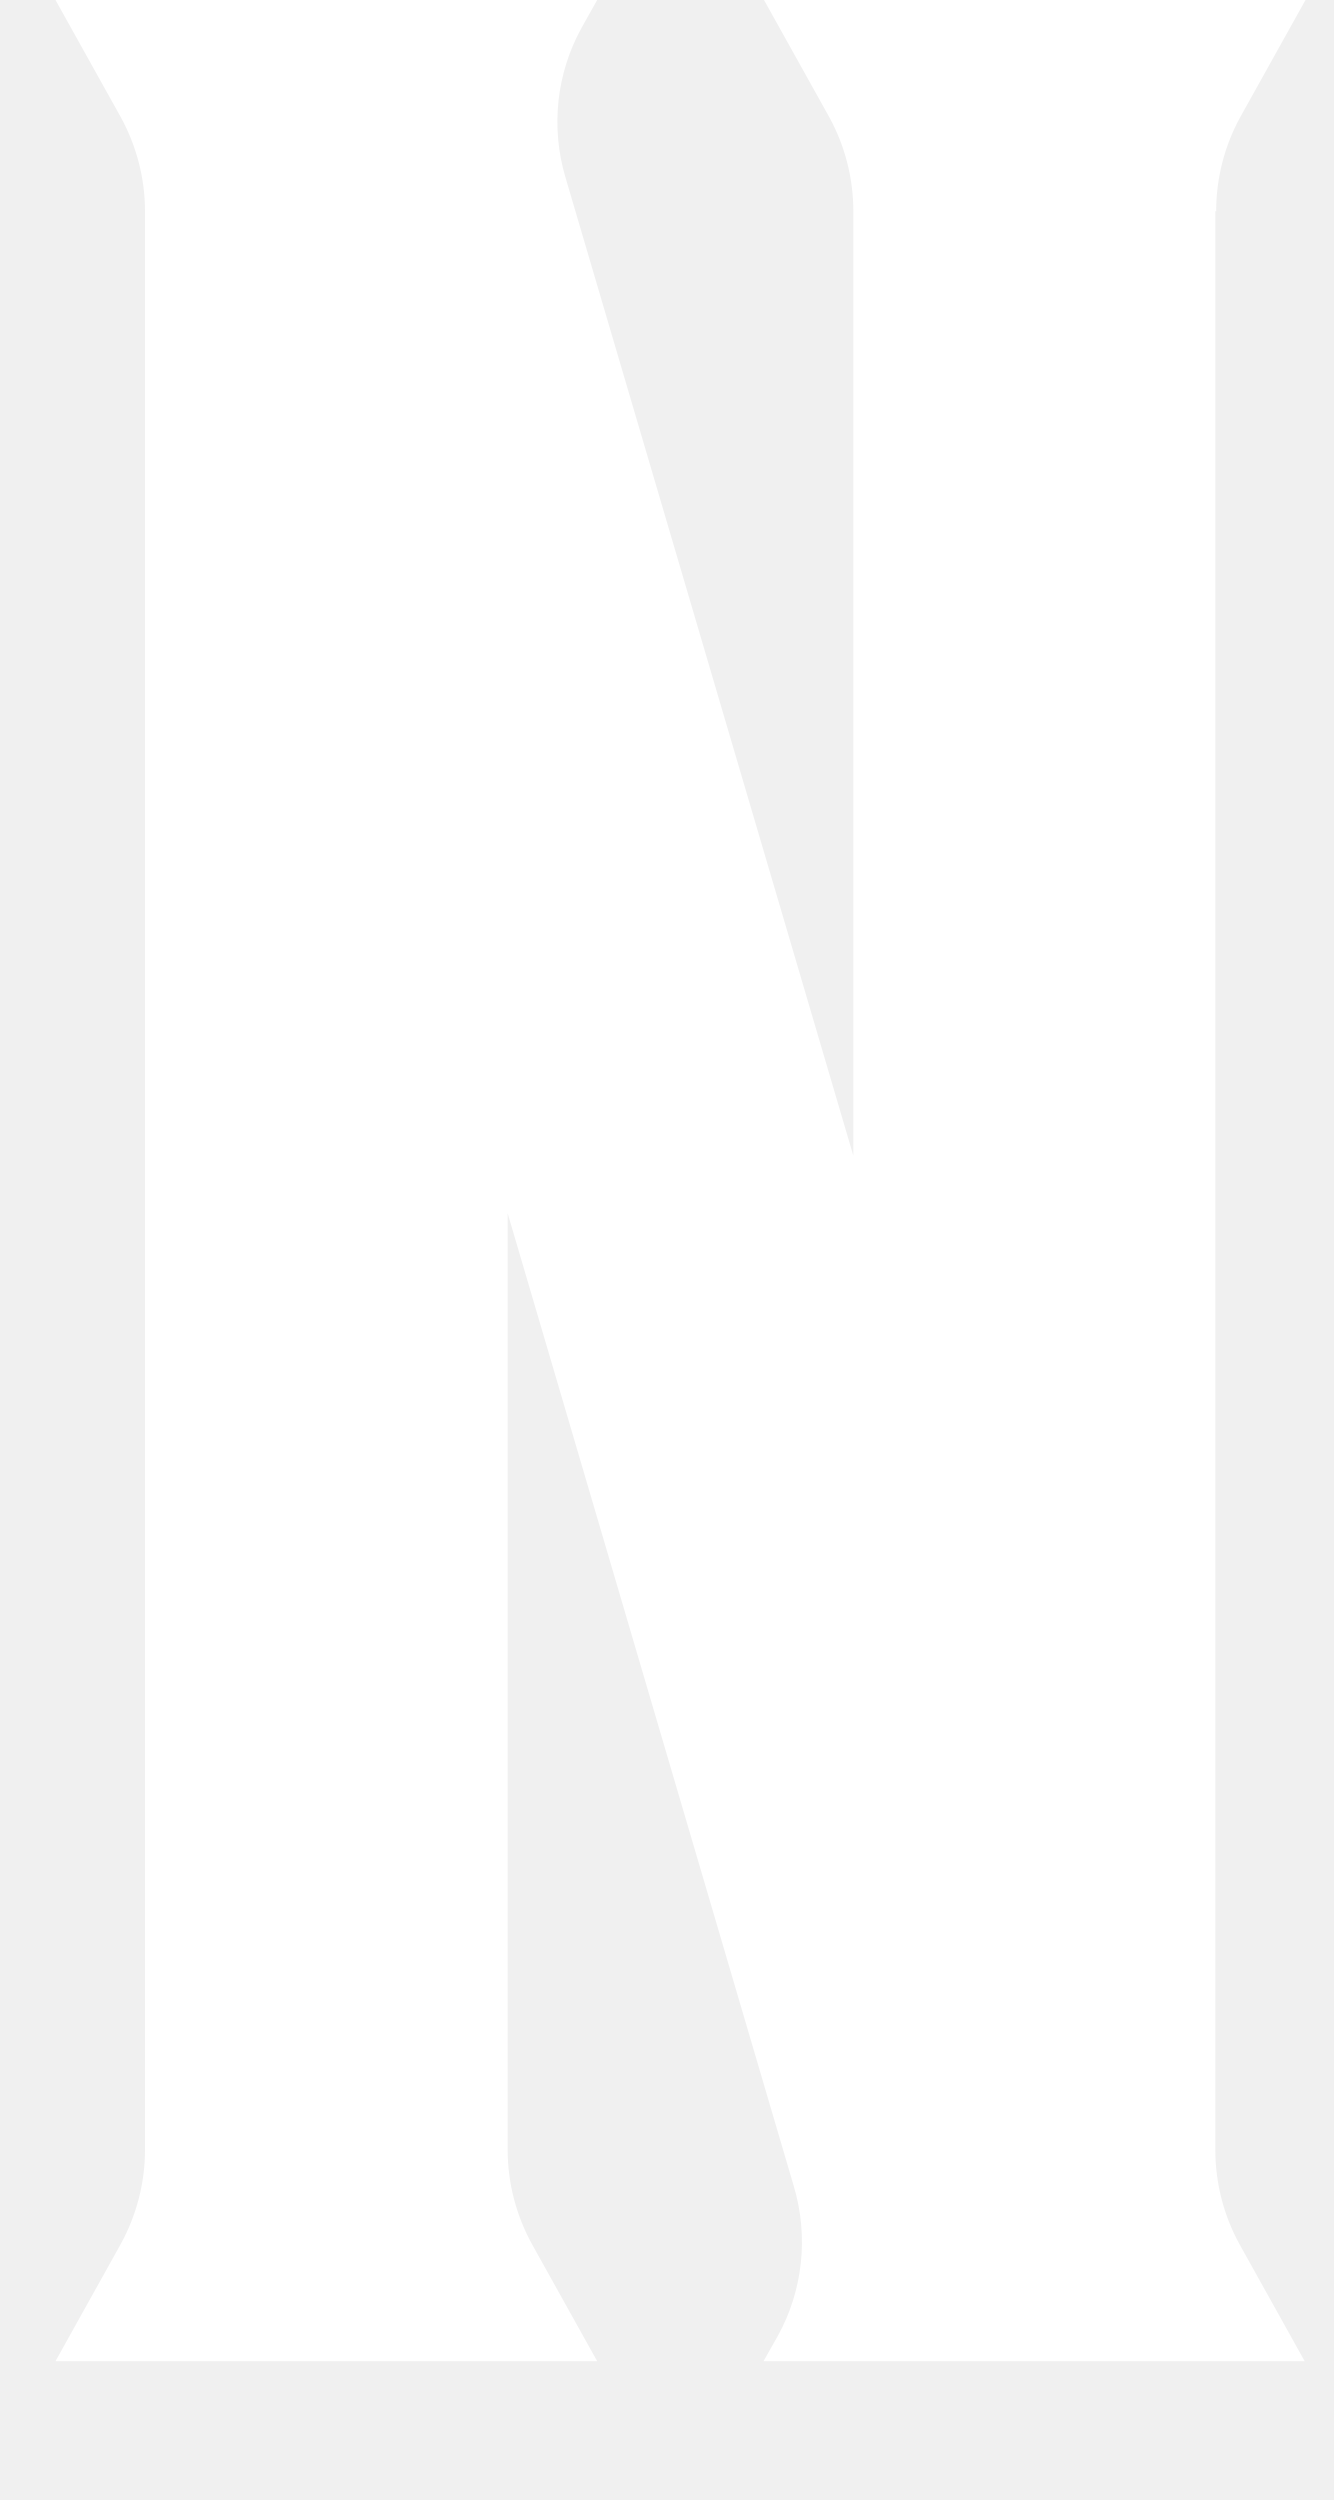
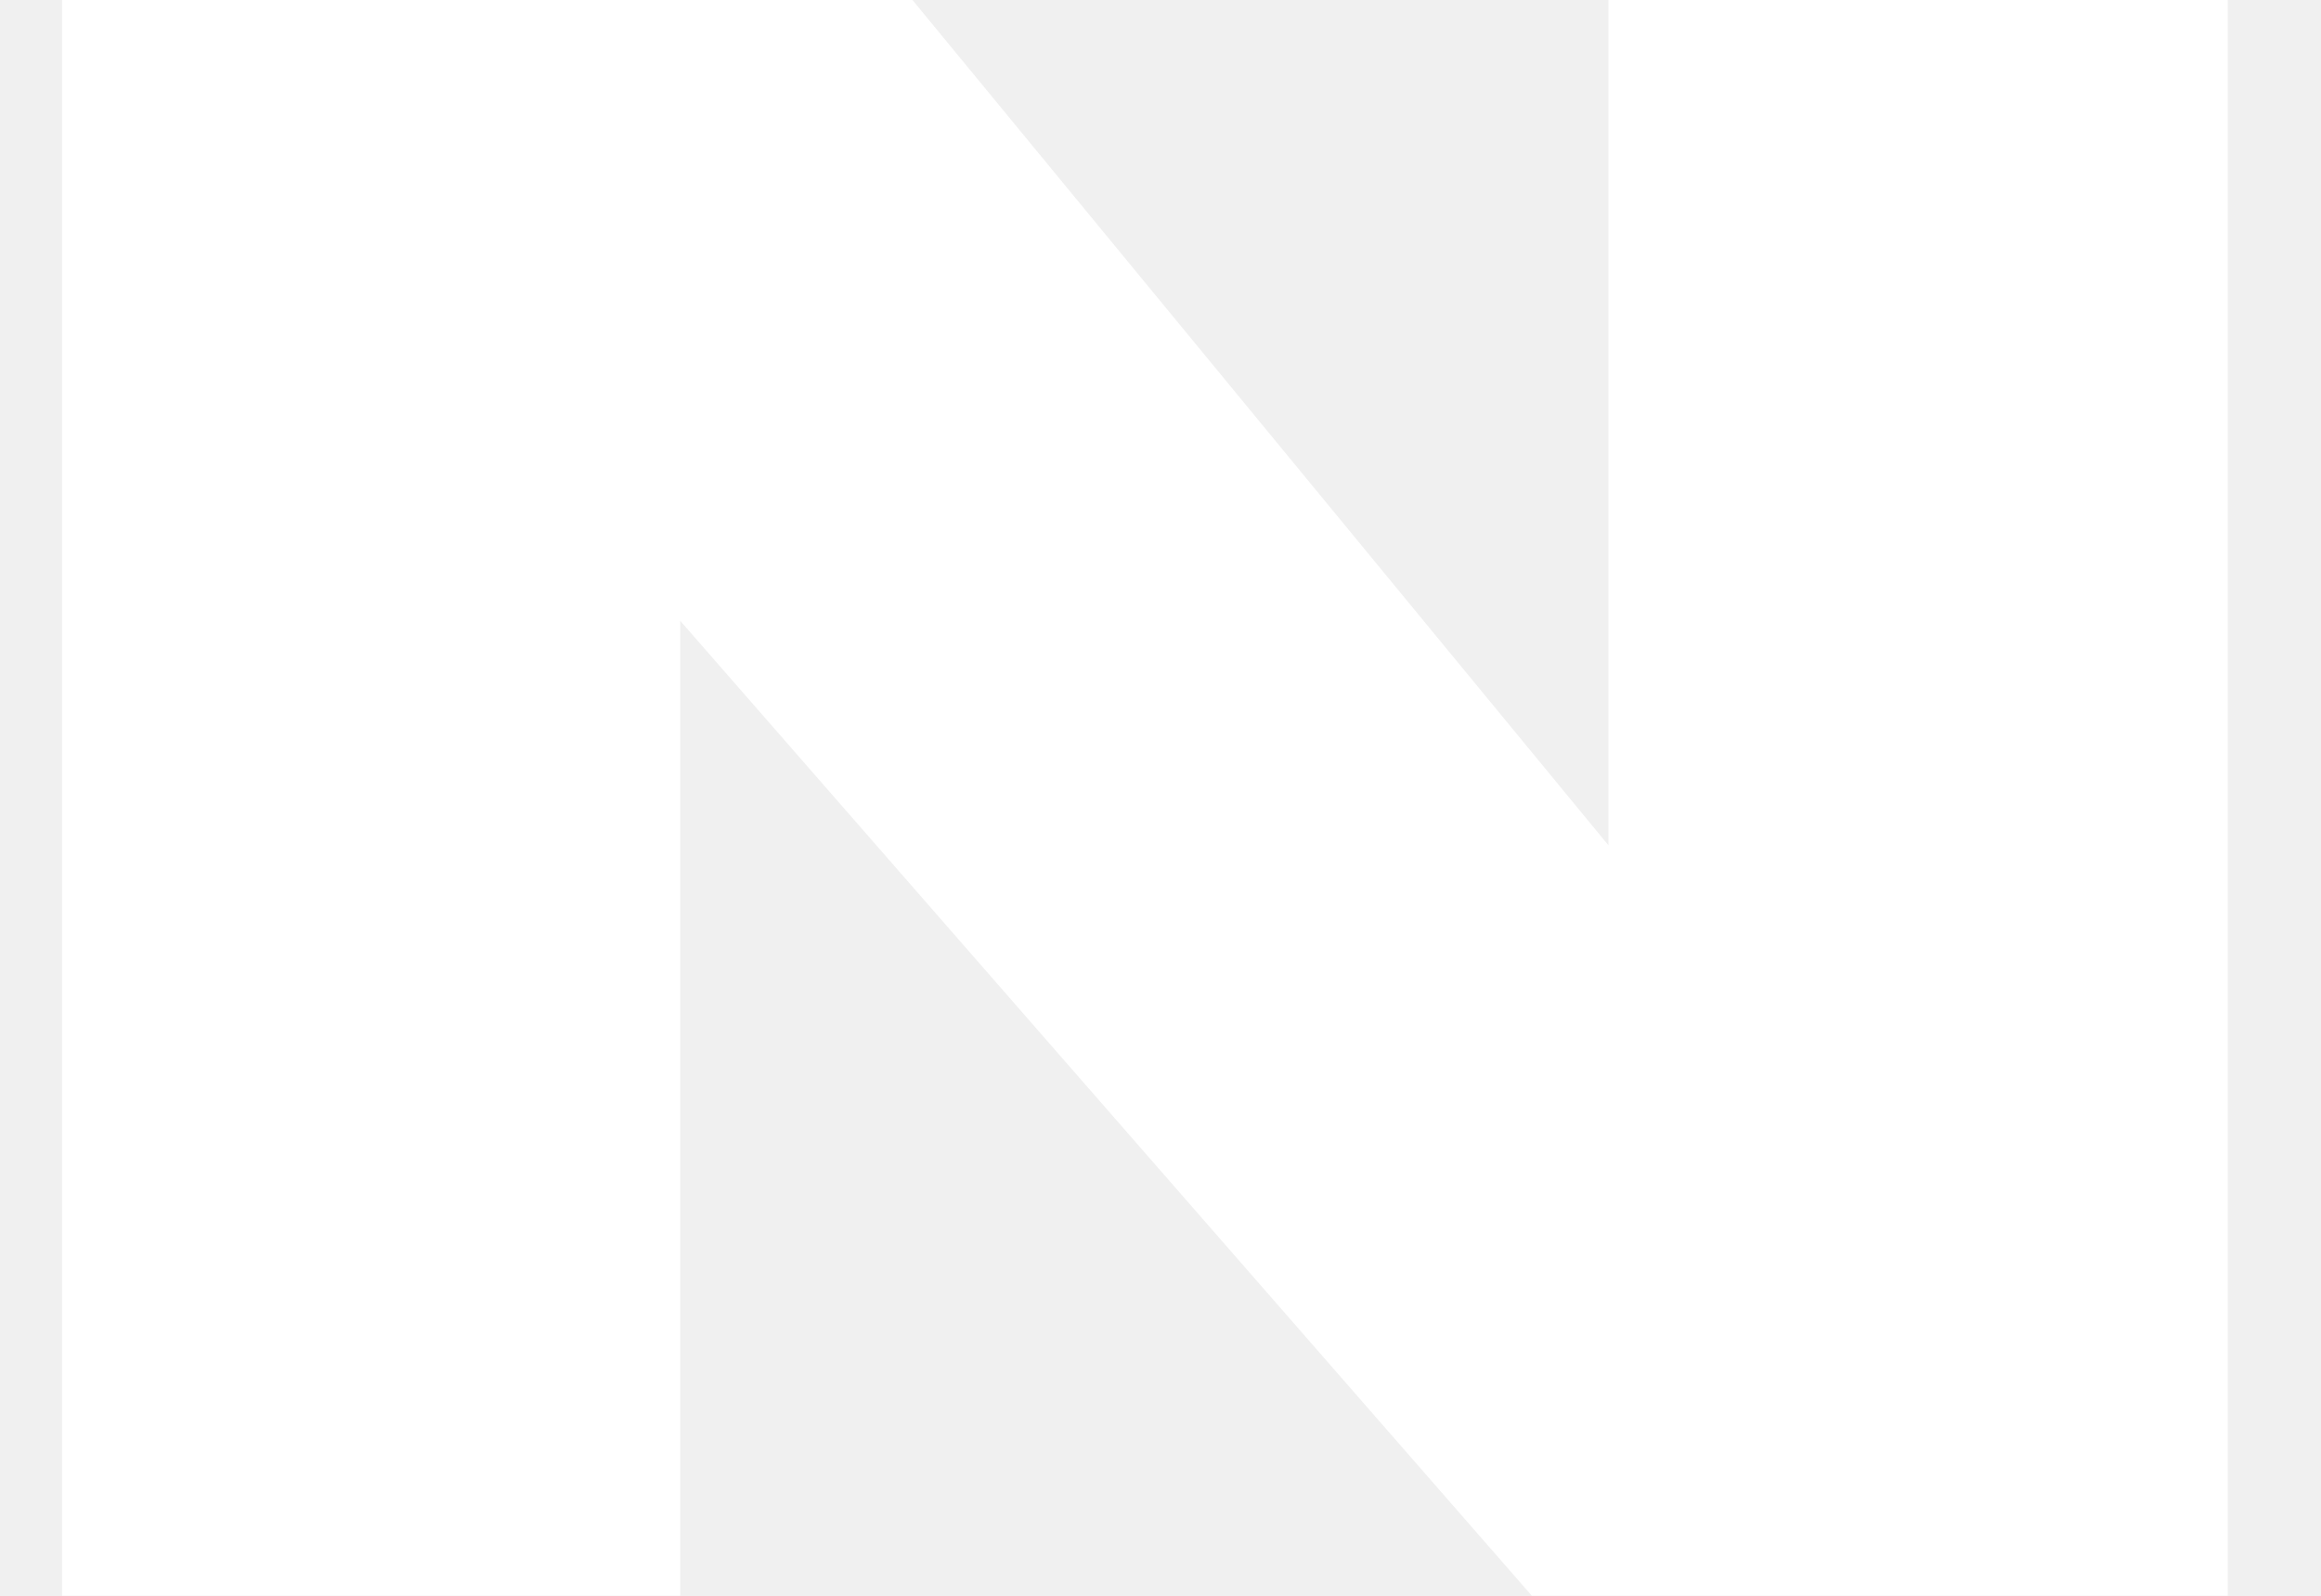
- <svg xmlns="http://www.w3.org/2000/svg" width="8" height="15" viewBox="0 0 8 15" fill="none">
-   <path d="M7.292 1.267V12.9C7.292 13.099 7.343 13.295 7.438 13.467L7.828 14.167H4.581L4.666 14.017C4.817 13.745 4.853 13.42 4.763 13.118L3.046 7.28V12.9C3.046 13.099 3.098 13.295 3.193 13.467L3.583 14.167H0.333L0.723 13.467C0.818 13.295 0.87 13.099 0.87 12.9V1.267C0.87 1.068 0.818 0.872 0.723 0.7L0.333 6.10352e-05H3.583L3.49 0.166C3.339 0.439 3.303 0.763 3.393 1.065L5.12 6.934V1.267C5.12 1.068 5.069 0.872 4.974 0.7L4.584 6.10352e-05H7.833L7.443 0.7C7.348 0.872 7.297 1.068 7.297 1.267H7.292Z" fill="white" />
+ <svg xmlns="http://www.w3.org/2000/svg" width="16" height="11" viewBox="0 0 16 11" fill="none">
+   <path d="M11.088 0H15.357V11H10.56L4.689 4.279V11H0.428V0H6.29L11.088 5.827V0Z" fill="white" />
</svg>
